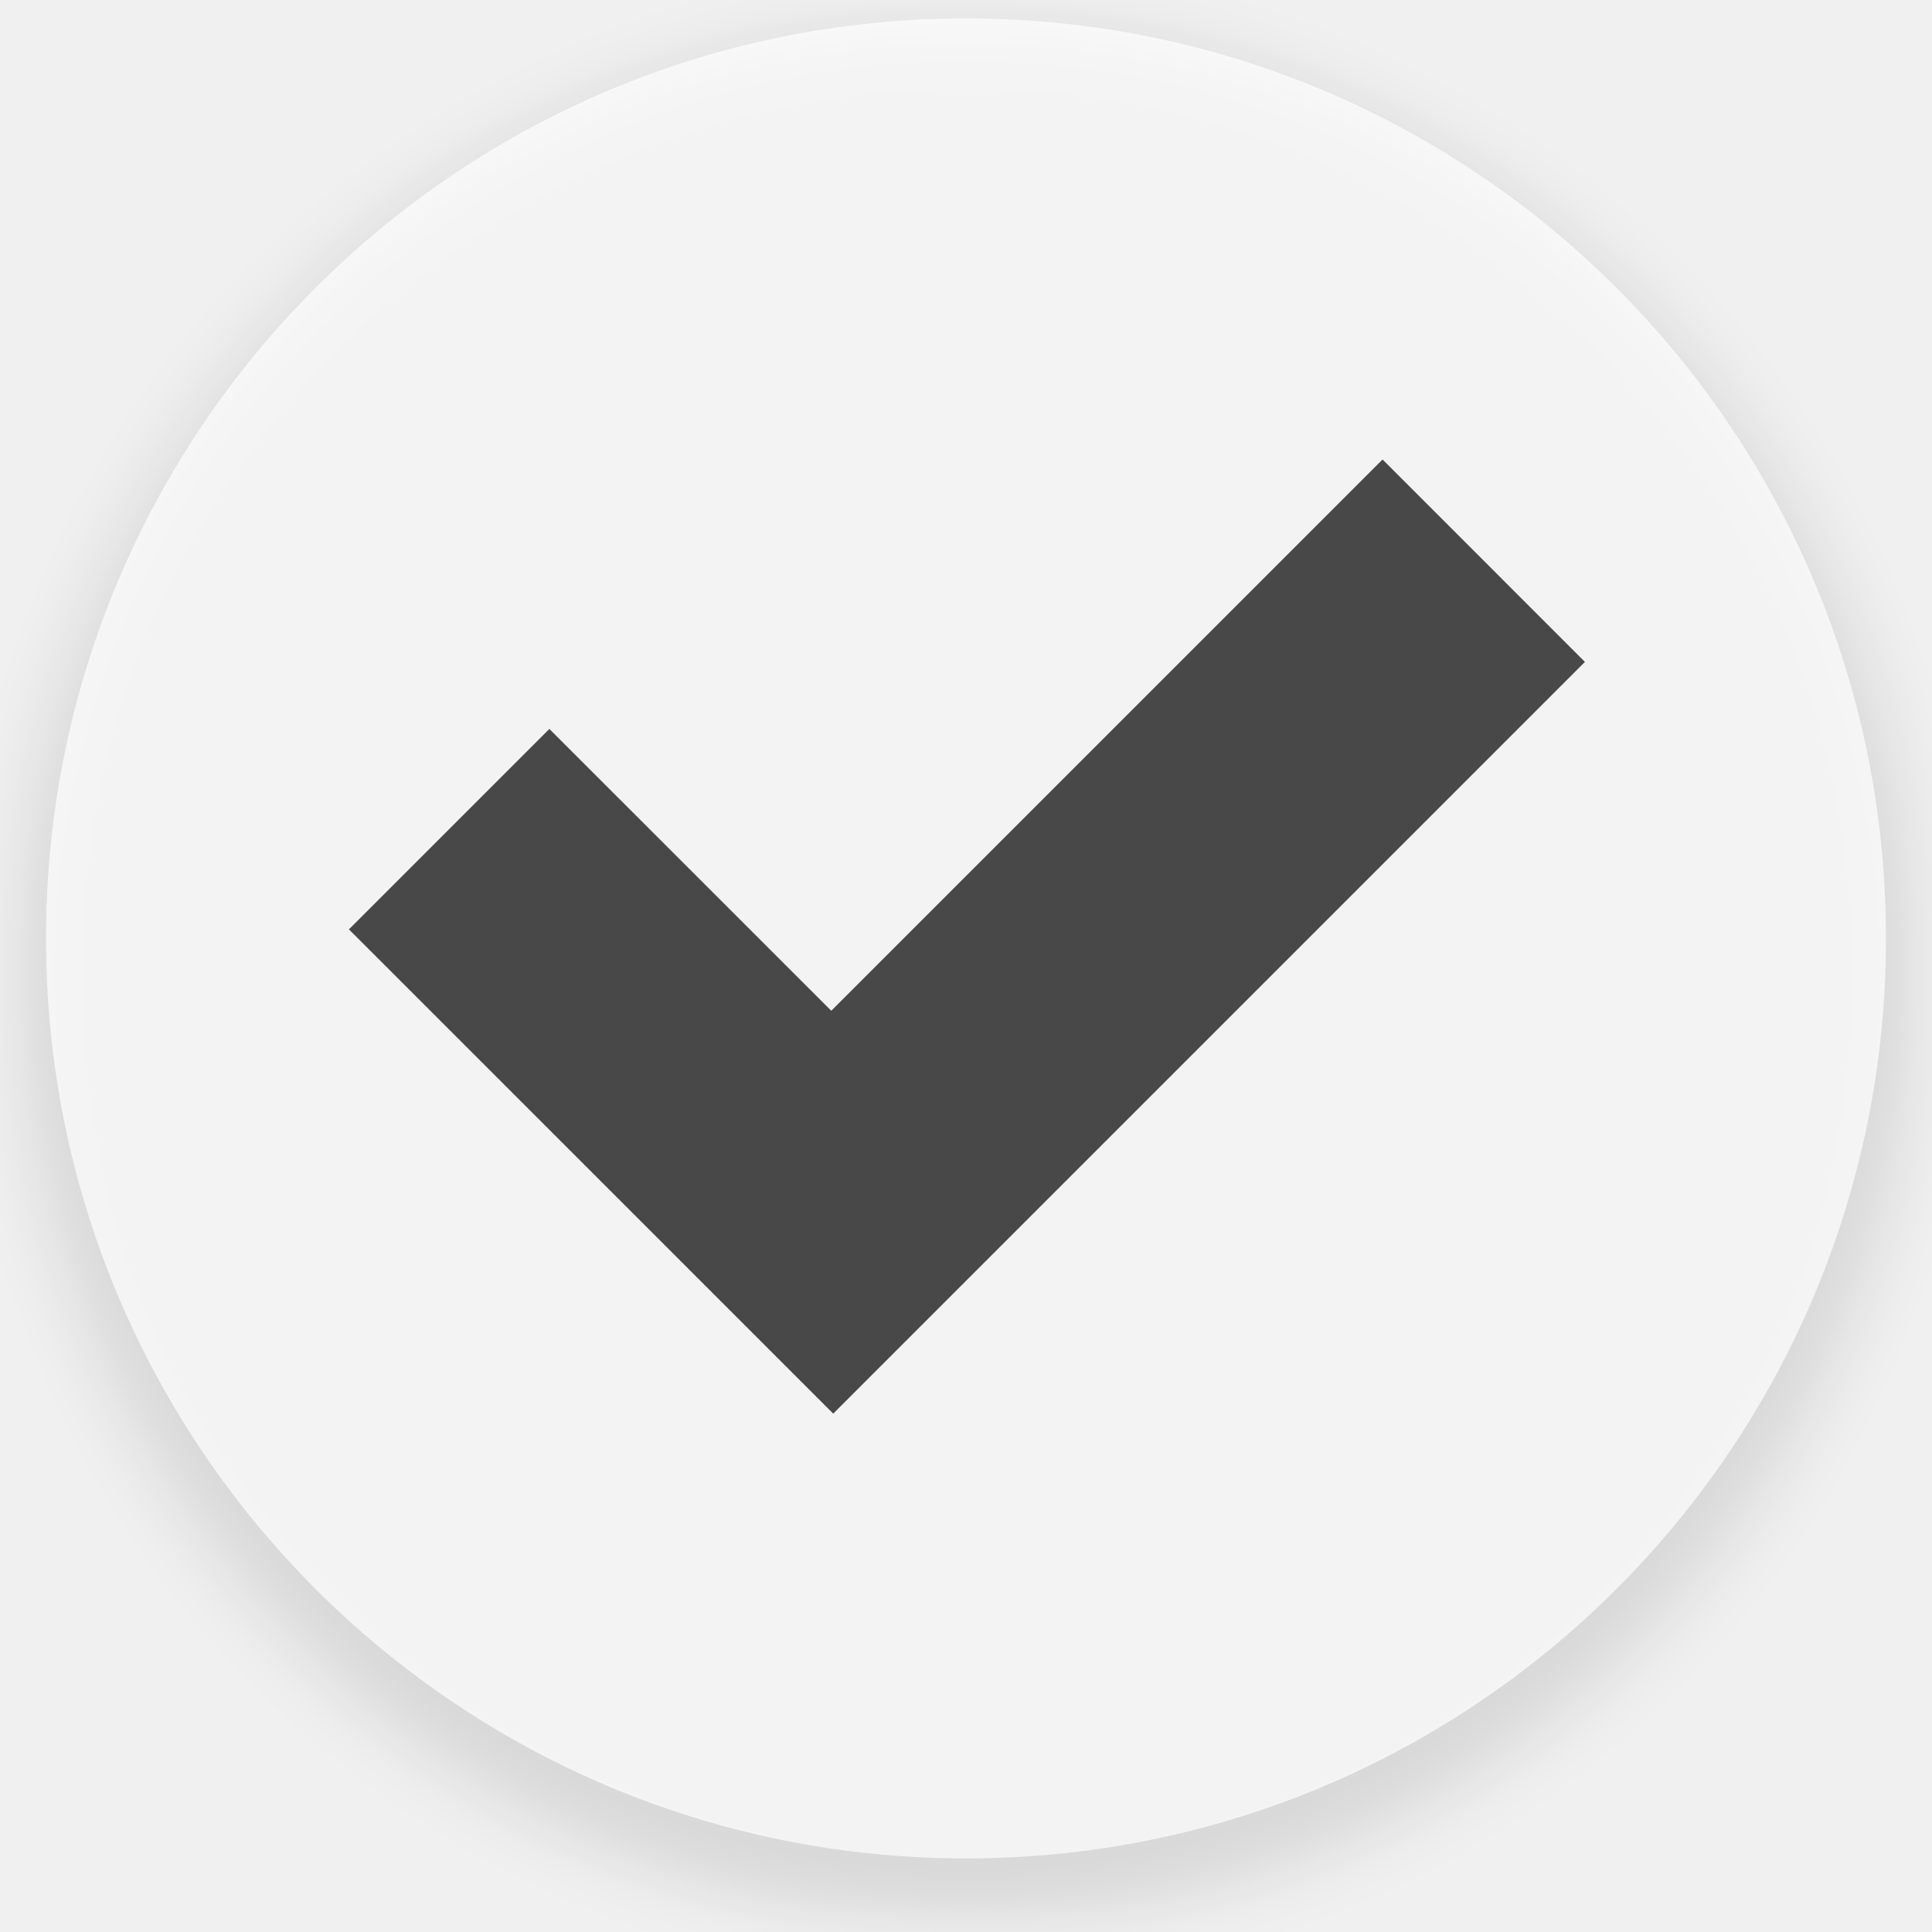
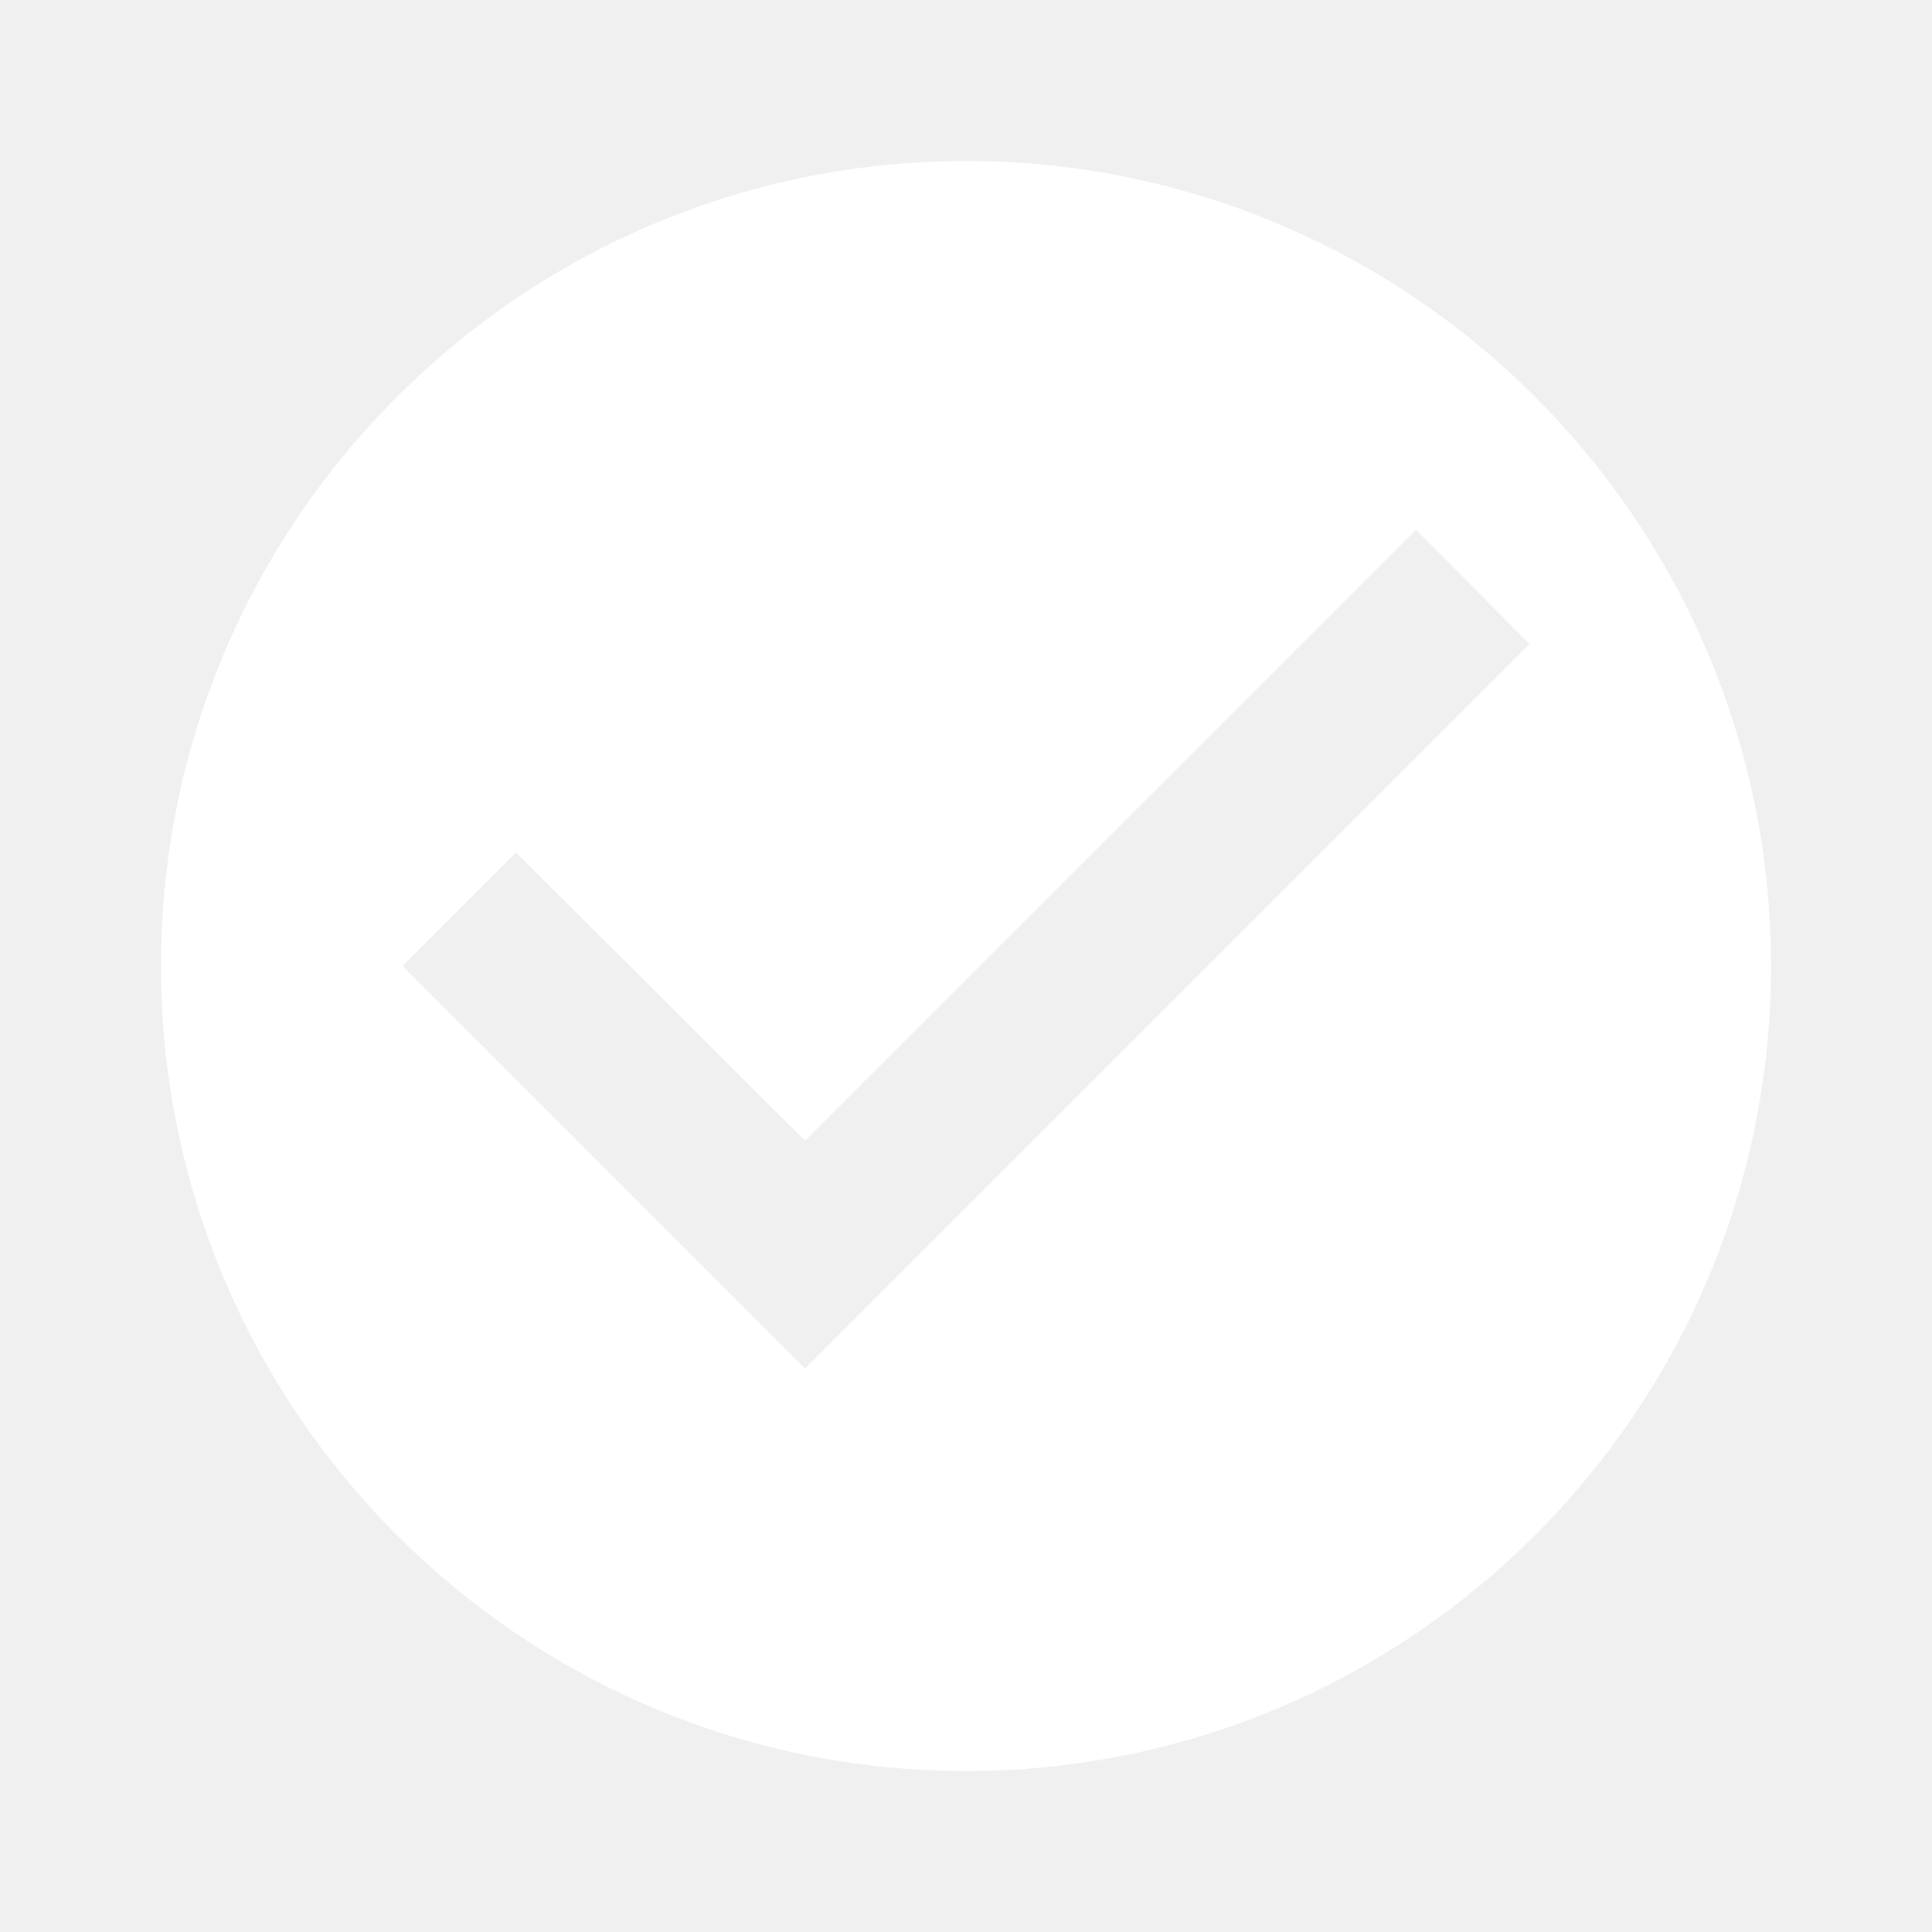
- <svg xmlns="http://www.w3.org/2000/svg" width="105" height="105">
-   <g>
-     <circle filter="url(#svg_3_blur)" r="51.5" cy="52.9" cx="52.55" fill="#000000" id="svg_3" fill-opacity="0.1" />
-     <circle id="svg_1" r="50" cy="51" cx="52.5" fill="#FFFFFF" fill-opacity="0.7" />
-     <polygon id="svg_2" points="18.963,50.508 29.856,39.615 45.177,54.932 75.139,24.972 86.137,35.974 45.285,76.828 " fill-opacity="0.7" fill="black" />
-   </g>
-   <defs>
-     <filter id="svg_3_blur" x="-50%" y="-50%" width="200%" height="200%">
-       <feGaussianBlur stdDeviation="1.8" />
-     </filter>
-   </defs>
-   <filter id="drop-shadow">
-     <feGaussianBlur stdDeviation="2.2" />
-   </filter>
+ <svg xmlns="http://www.w3.org/2000/svg" fill="white" height="24" viewBox="0 0 24 24" width="24">
+   <path d="M0 0h24v24H0z" fill="none" />
+   <path d="M12 2C6.48 2 2 6.48 2 12s4.48 10 10 10 10-4.48 10-10S17.52 2 12 2zm-2 15l-5-5 1.41-1.41L10 14.17l7.59-7.59L19 8l-9 9z" />
</svg>
